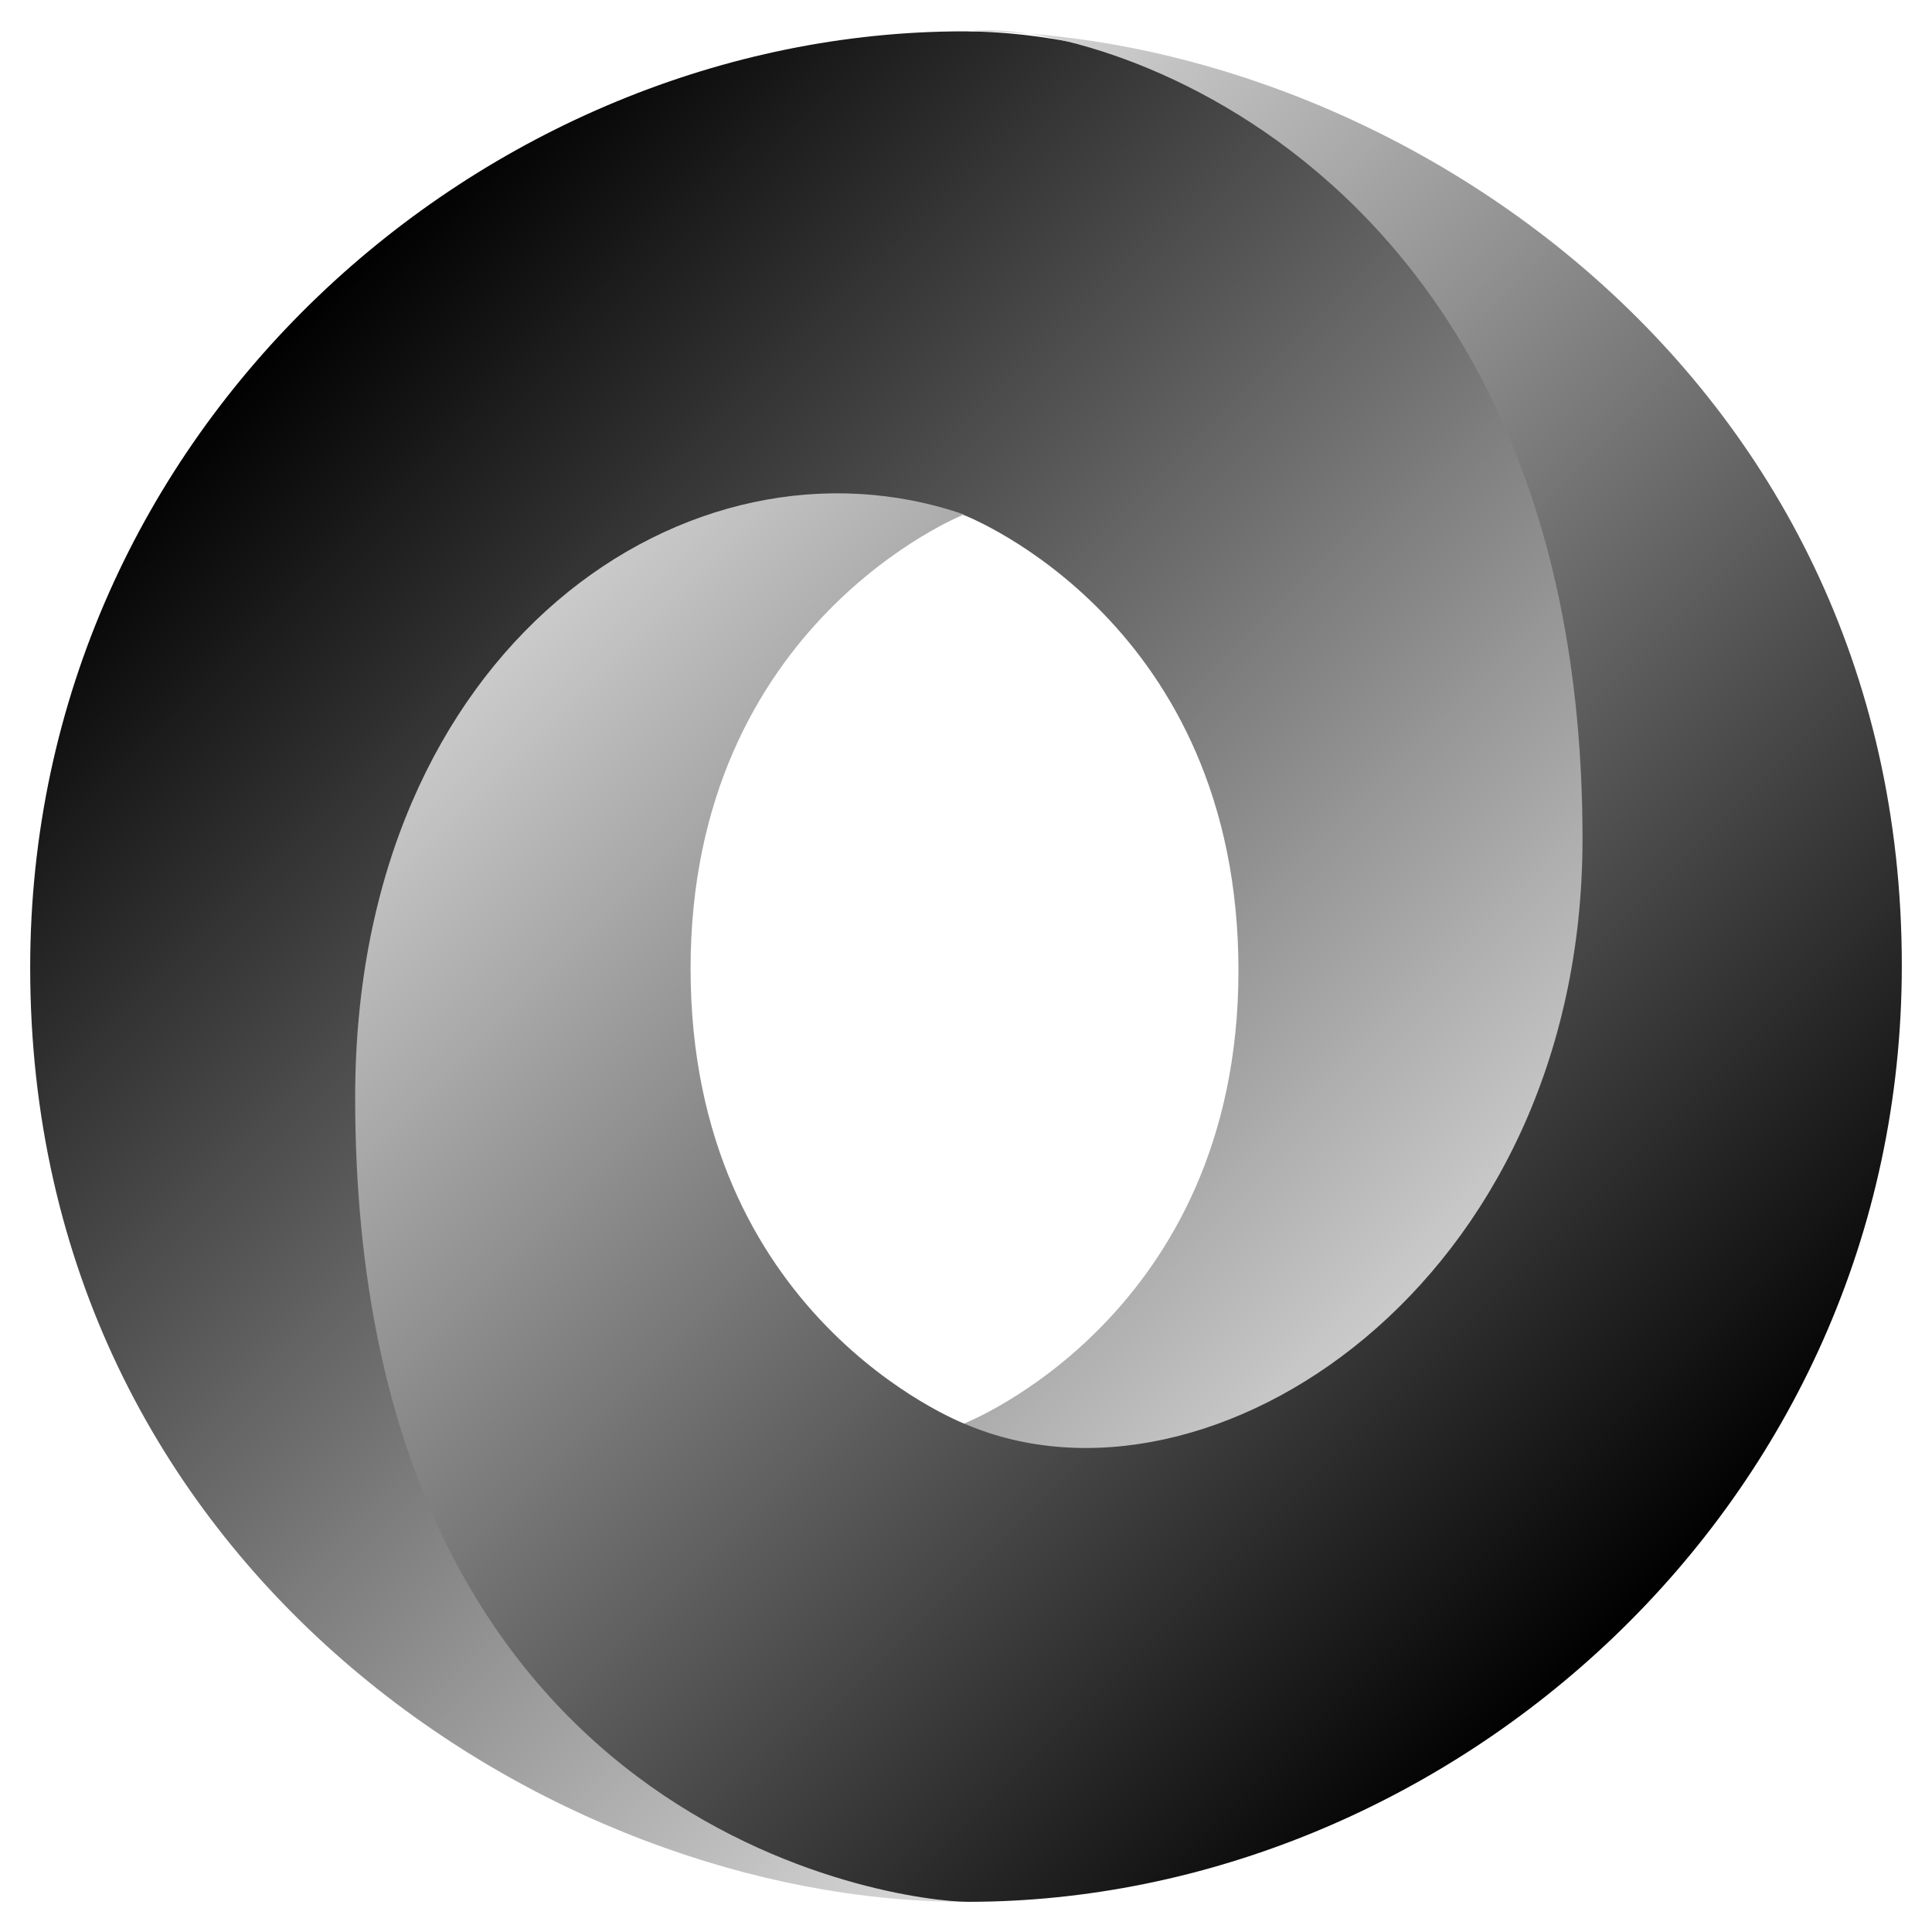
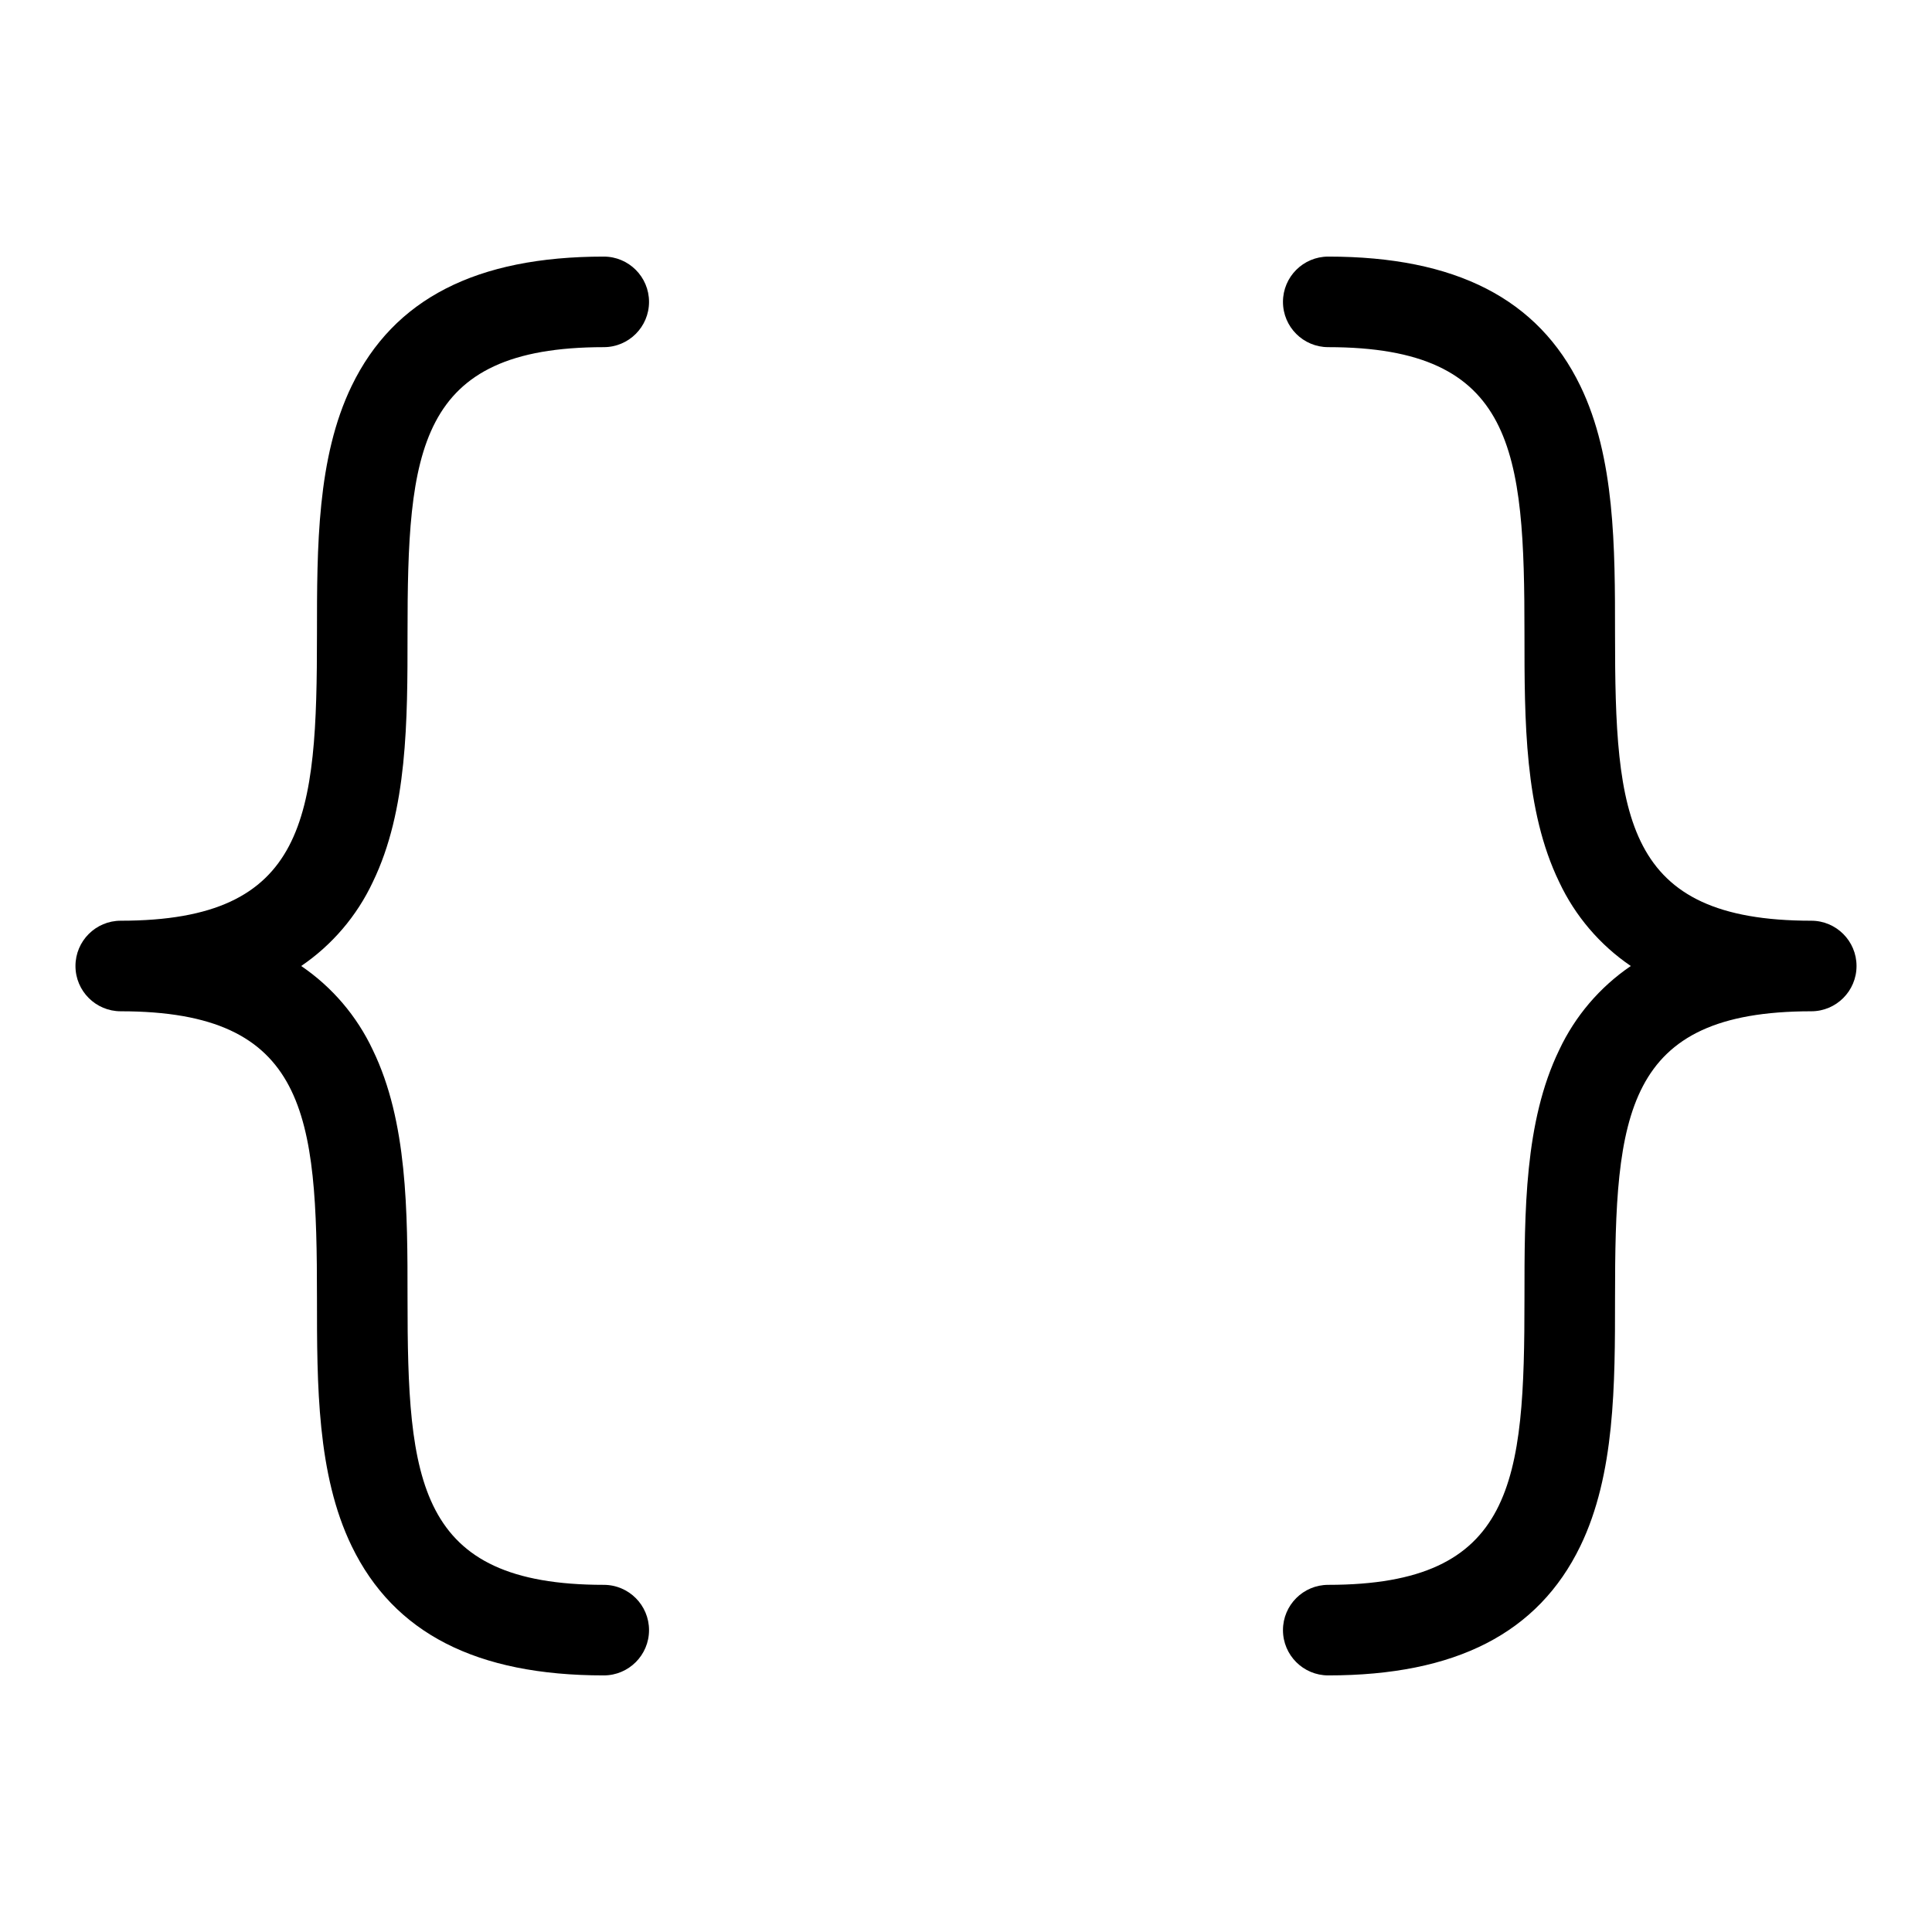
- <svg xmlns="http://www.w3.org/2000/svg" viewBox="0 0 128 128">
-   <linearGradient id="a" x1="-670.564" x2="-583.105" y1="-280.831" y2="-368.306" gradientTransform="matrix(.9988 0 0 -.9987 689.011 -259.008)" gradientUnits="userSpaceOnUse">
-     <stop offset="0" />
-     <stop offset="1" stop-color="#fff" />
-   </linearGradient>
-   <path fill="url(#a)" fill-rule="evenodd" d="M63.895 94.303c27.433 37.398 54.281-10.438 54.241-39.205-.046-34.012-34.518-53.021-54.263-53.021C32.182 2.077 2 28.269 2 64.105 2 103.937 36.596 126 63.873 126c-6.172-.889-26.742-5.296-27.019-52.674-.186-32.044 10.453-44.846 26.974-39.214.37.137 18.223 7.18 18.223 30.187 0 22.908-18.156 30.004-18.156 30.004z" clip-rule="evenodd" />
-   <linearGradient id="b" x1="-579.148" x2="-666.607" y1="-364.34" y2="-276.873" gradientTransform="matrix(.9988 0 0 -.9987 689.011 -259.008)" gradientUnits="userSpaceOnUse">
-     <stop offset="0" />
-     <stop offset="1" stop-color="#fff" />
-   </linearGradient>
-   <path fill="url(#b)" fill-rule="evenodd" d="M63.863 34.086C45.736 27.838 23.53 42.778 23.53 72.703 23.53 121.565 59.739 126 64.128 126 95.818 126 126 99.808 126 63.972 126 24.14 91.404 2.077 64.127 2.077c7.555-1.046 40.719 8.176 40.719 53.504 0 29.559-24.764 45.651-40.87 38.776-.37-.137-18.223-7.18-18.223-30.187 0-22.91 18.11-30.085 18.11-30.084z" clip-rule="evenodd" />
+ <svg xmlns="http://www.w3.org/2000/svg" viewBox="0 0 256 256" fill="currentColor">
+   <path d="M39.91,128a27.68,27.68,0,0,1,9.49,11.13C54,148.62,54,160.51,54,172c0,24.27,1.21,38,26,38a6,6,0,0,1,0,12c-16.88,0-27.81-5.6-33.4-17.13C42,195.38,42,183.49,42,172c0-24.27-1.21-38-26-38a6,6,0,0,1,0-12c24.79,0,26-13.73,26-38,0-11.49,0-23.38,4.6-32.87C52.19,39.6,63.12,34,80,34a6,6,0,0,1,0,12C55.21,46,54,59.73,54,84c0,11.49,0,23.38-4.6,32.87A27.68,27.68,0,0,1,39.91,128ZM240,122c-24.79,0-26-13.73-26-38,0-11.49,0-23.38-4.6-32.87C203.81,39.6,192.88,34,176,34a6,6,0,0,0,0,12c24.79,0,26,13.73,26,38,0,11.49,0,23.38,4.6,32.87A27.68,27.68,0,0,0,216.09,128a27.68,27.68,0,0,0-9.49,11.13C202,148.62,202,160.51,202,172c0,24.27-1.21,38-26,38a6,6,0,0,0,0,12c16.88,0,27.81-5.6,33.4-17.13,4.6-9.49,4.6-21.38,4.6-32.87,0-24.27,1.21-38,26-38a6,6,0,0,0,0-12Z" />
</svg>
